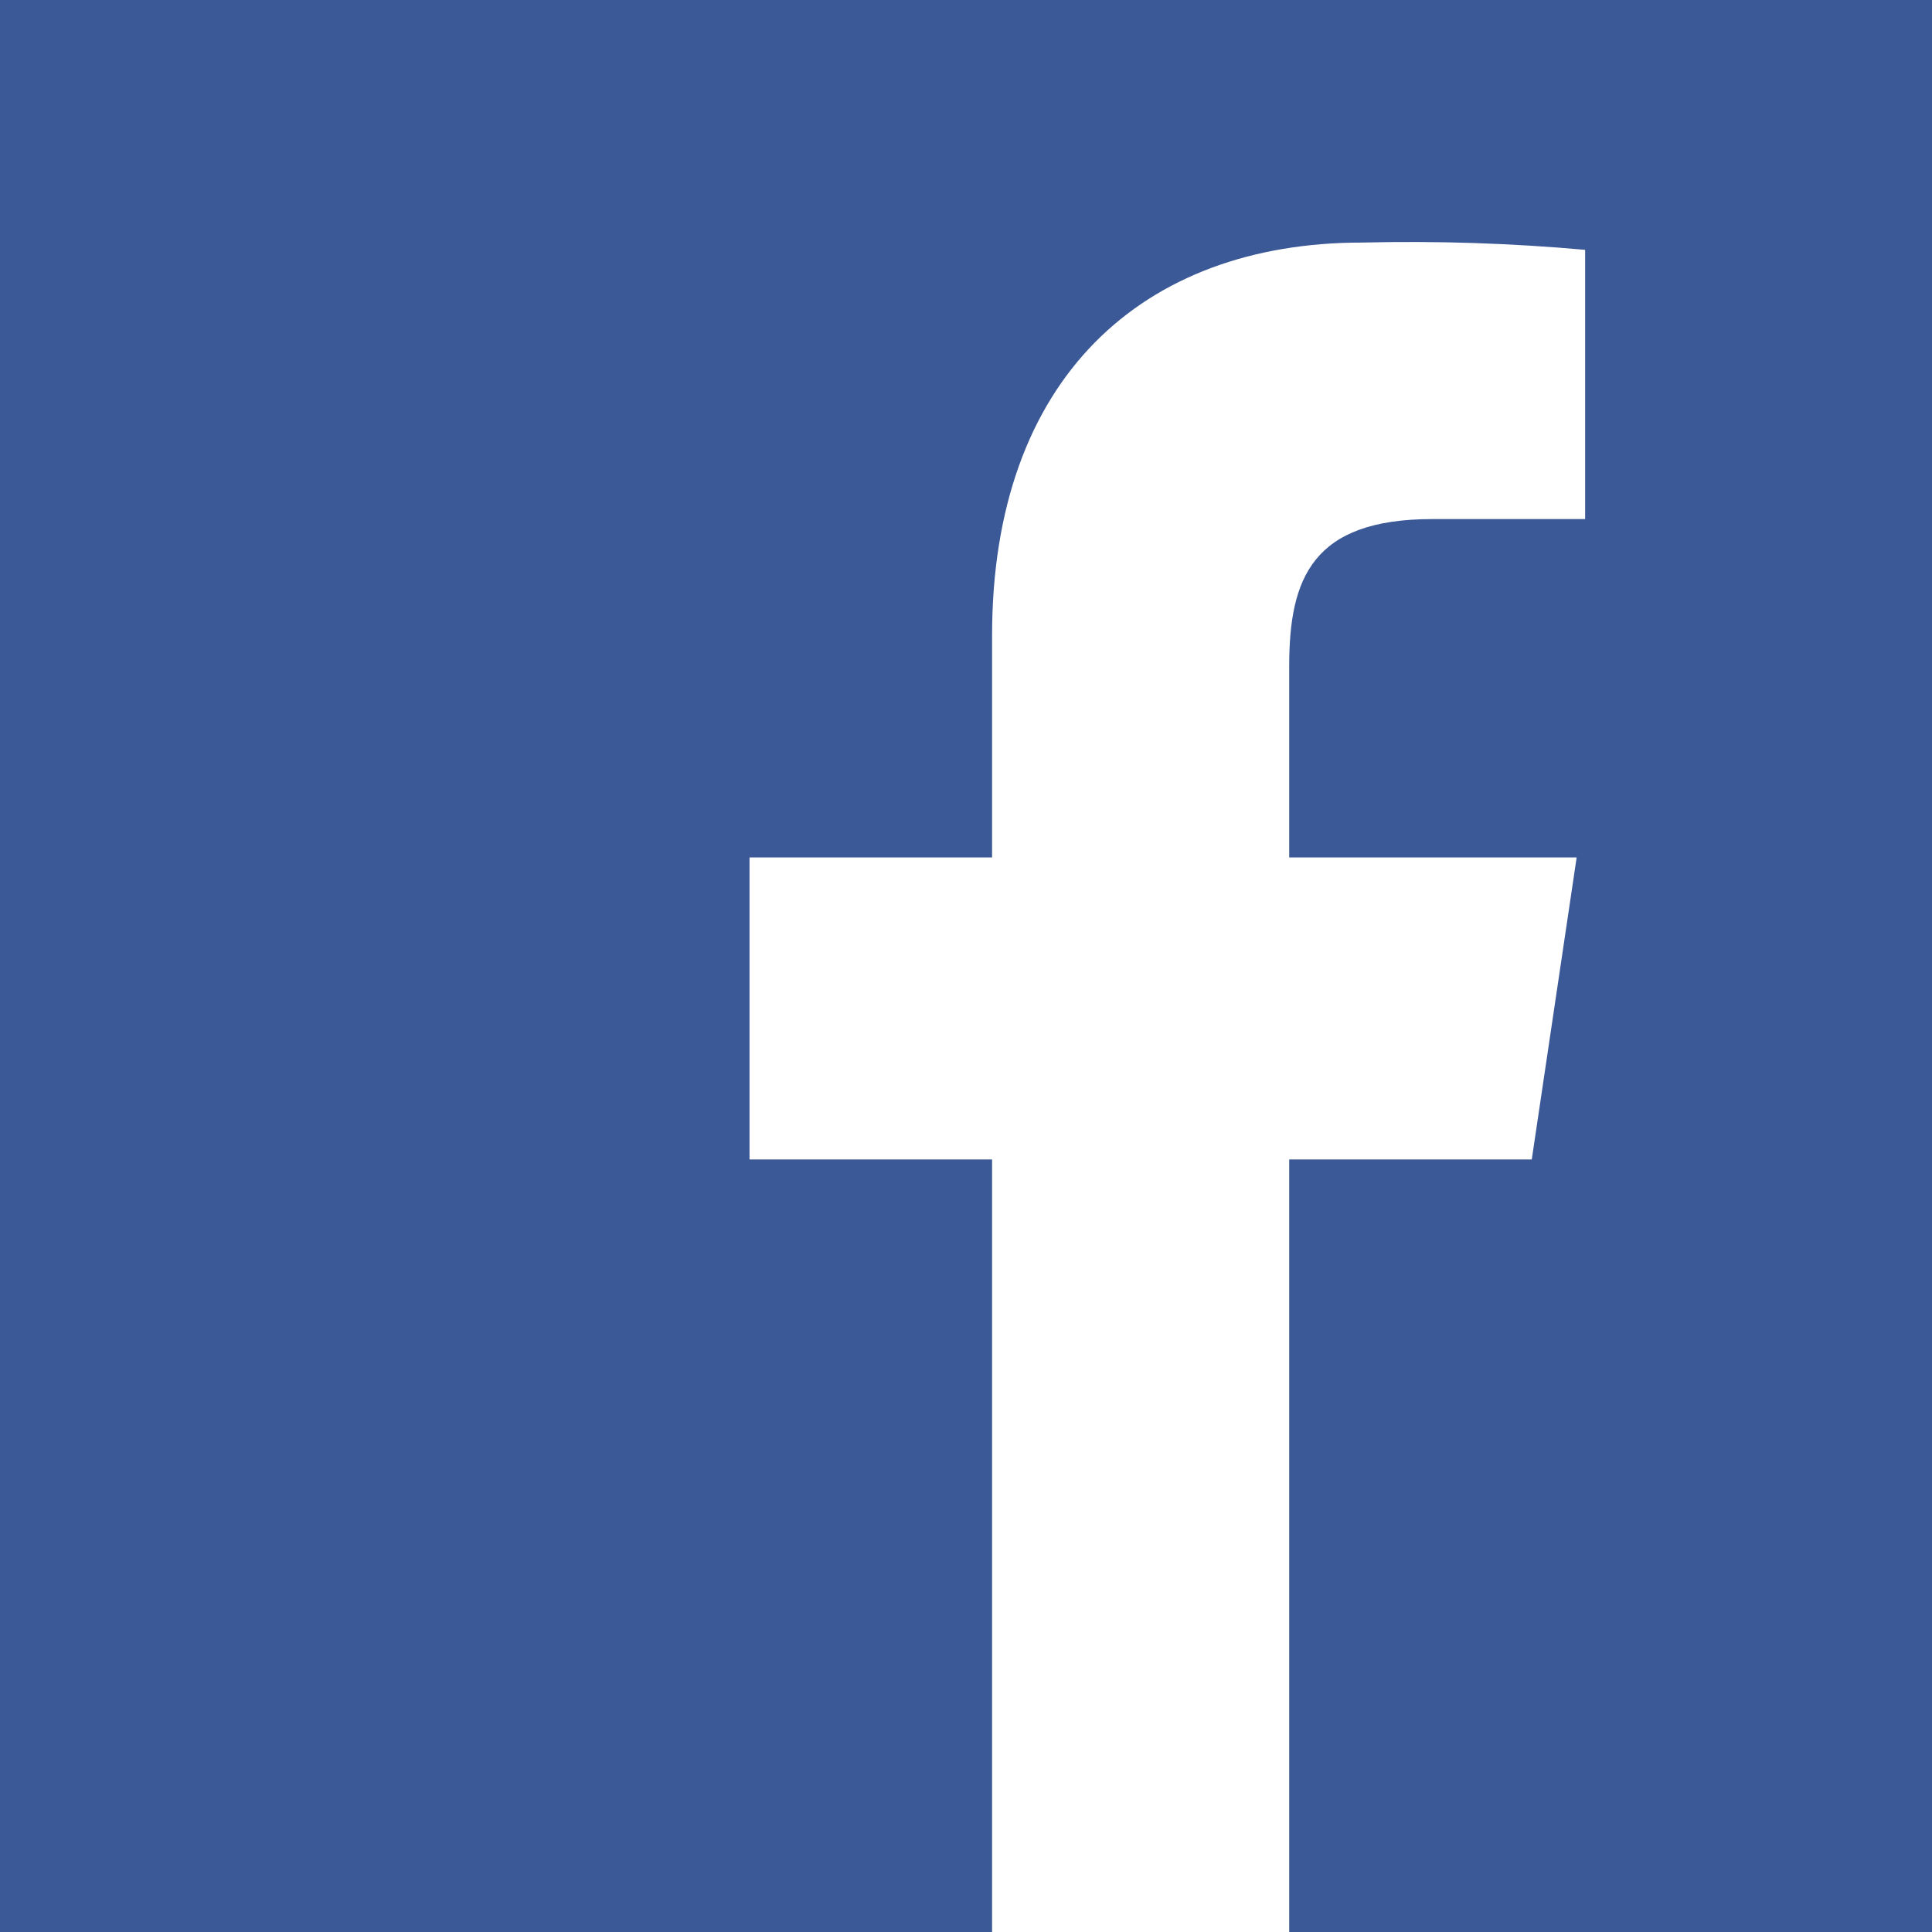
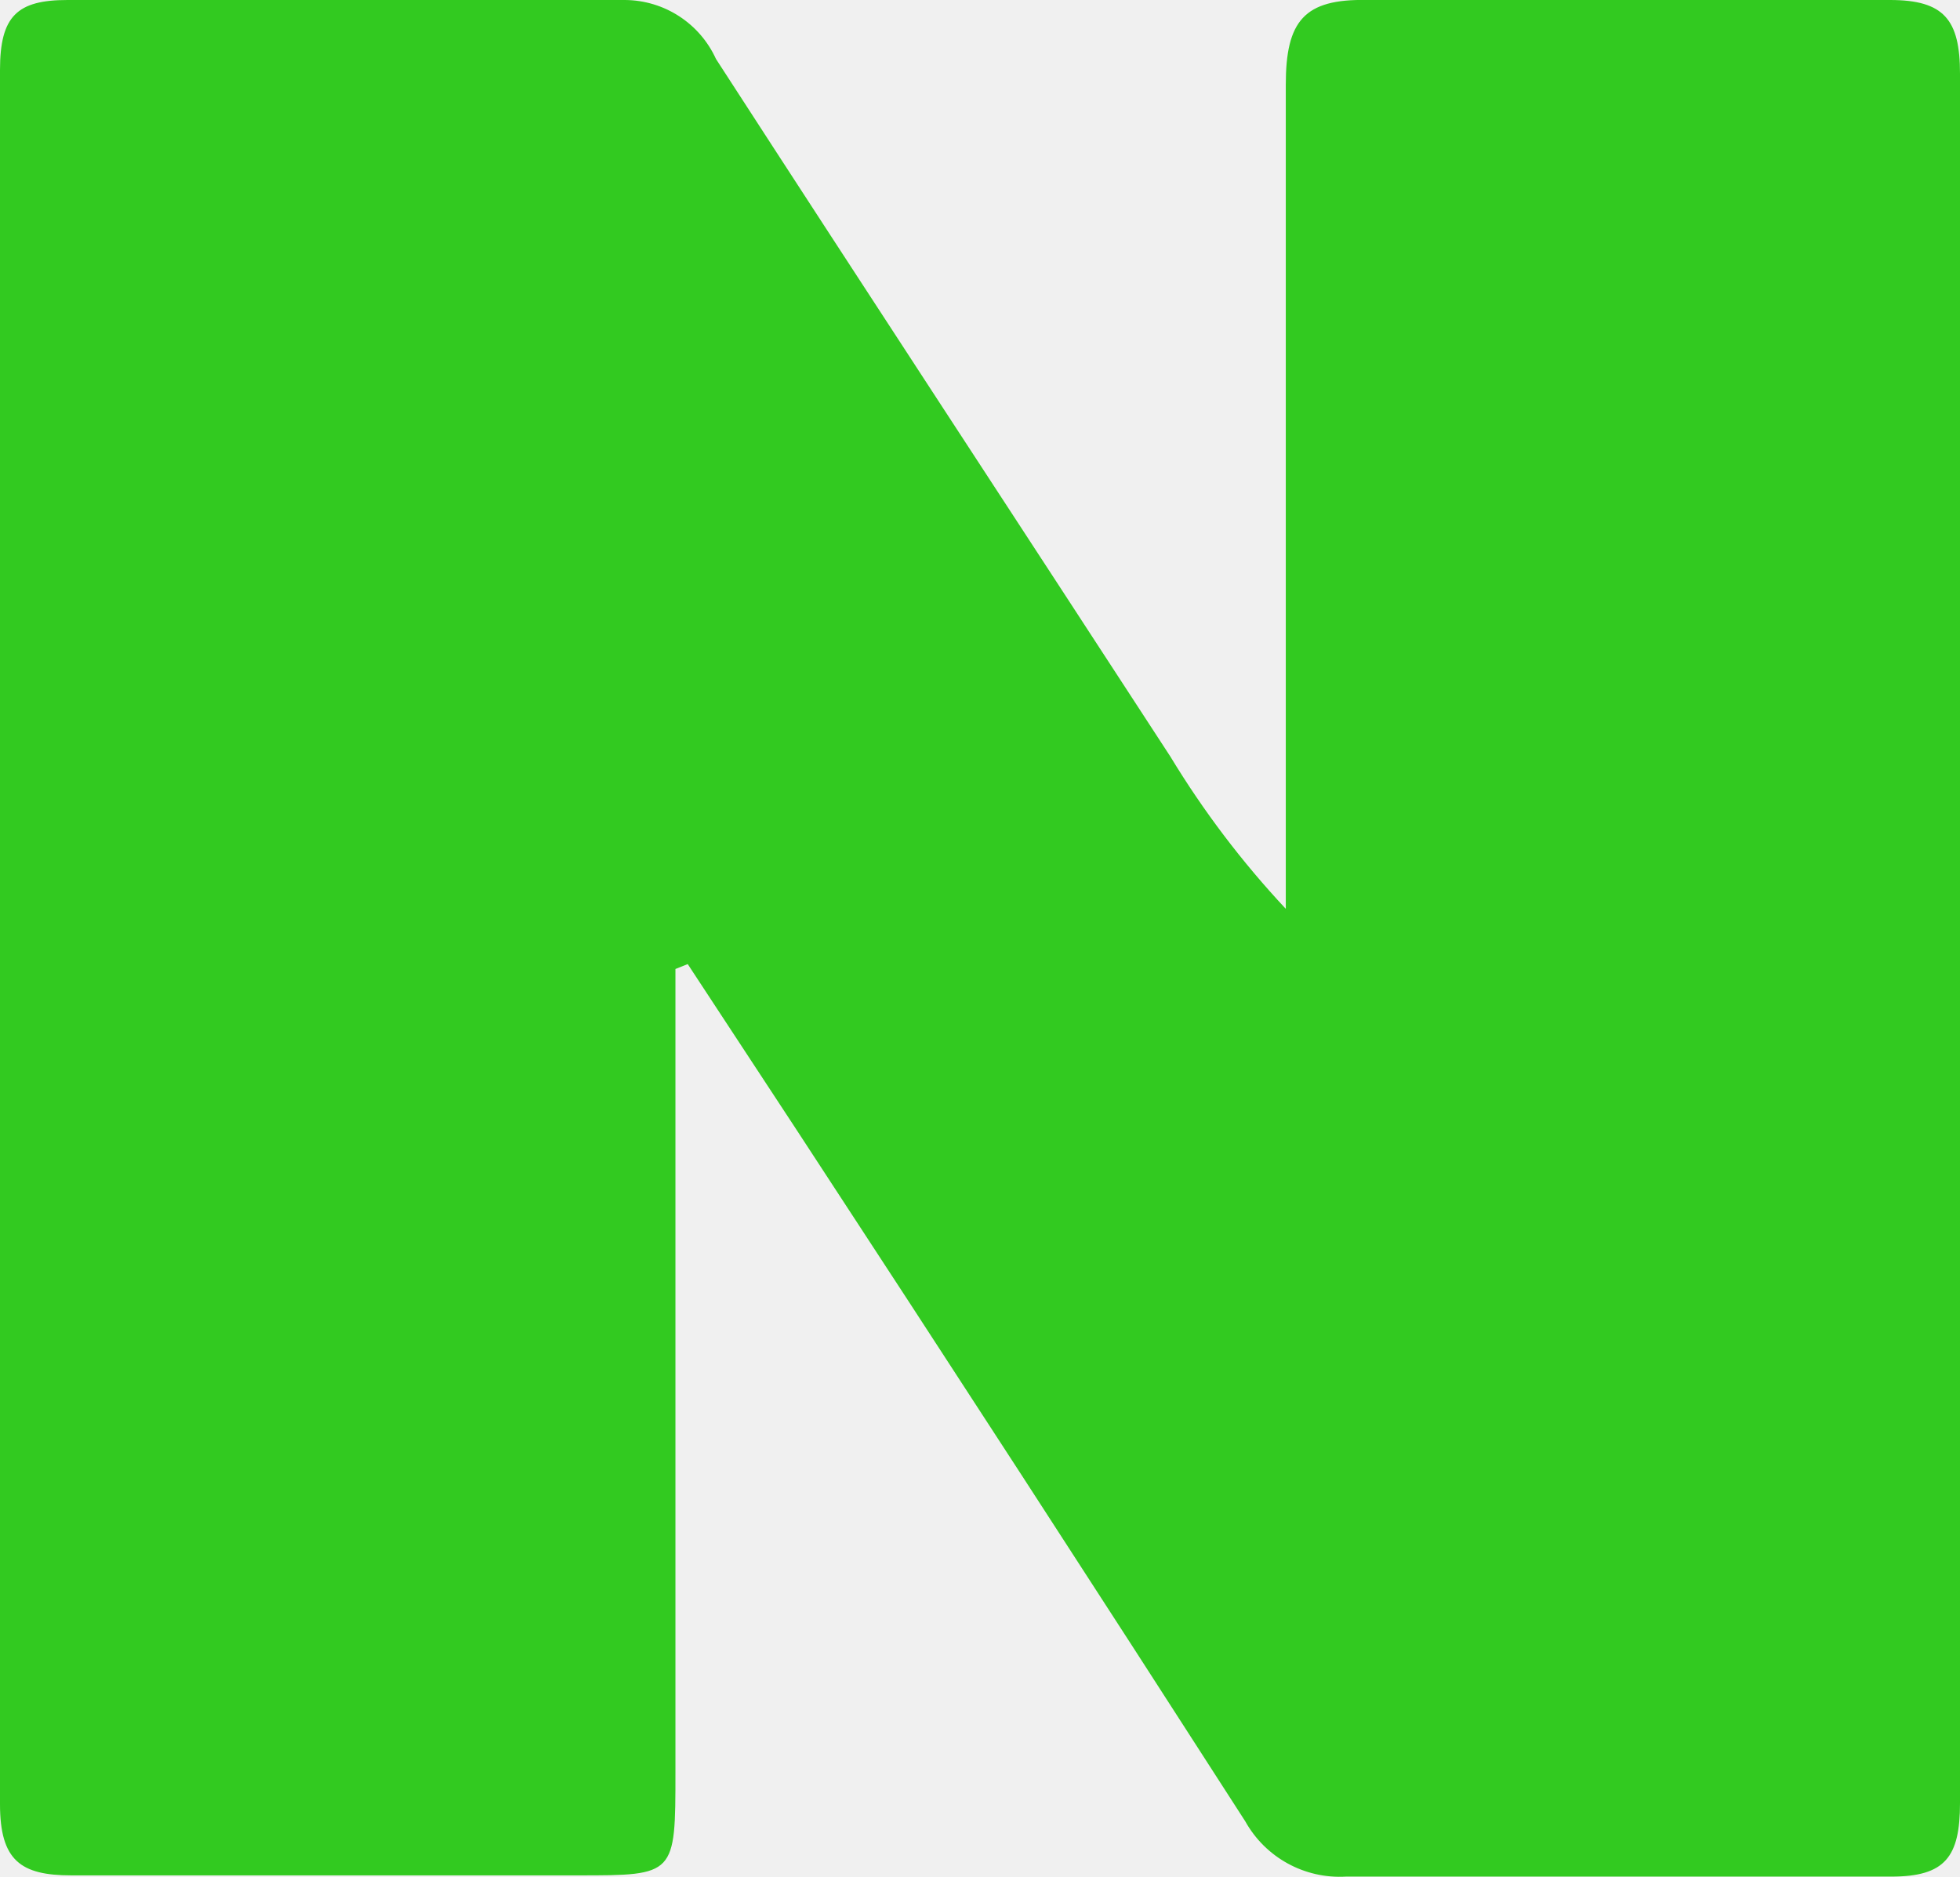
- <svg xmlns="http://www.w3.org/2000/svg" viewBox="0 0 15.93 15.93">
+ <svg xmlns="http://www.w3.org/2000/svg" viewBox="0 0 15.96 15.28">
  <defs>
-     <style>.cls-1{fill:#3b5997;}.cls-2{fill:#fff;}</style>
+     <style>.cls-1{fill:#32ca20;fill-rule:evenodd;}</style>
  </defs>
  <g id="Layer_2" data-name="Layer 2">
    <g id="레이어_1" data-name="레이어 1">
-       <rect class="cls-1" width="15.93" height="15.93" />
-       <path class="cls-2" d="M10.63,15.93V9.56h2L13,7.07H10.63V5.49c0-.72.19-1.21,1.18-1.21h1.26V2.06A16.16,16.16,0,0,0,11.23,2C9.42,2,8.18,3.12,8.18,5.24V7.07h-2V9.56H8.18v6.37Z" />
+       <path class="cls-1" d="M5.5,7.89v6.54c0,.84,0,.84-.79.84-1.38,0-2.75,0-4.13,0-.41,0-.58-.12-.58-.58Q0,7.64,0,.57C0,.13.14,0,.55,0c1.51,0,3,0,4.54,0a.82.82,0,0,1,.74.48c1.23,1.9,2.47,3.79,3.7,5.68a7.51,7.51,0,0,0,.94,1.24V6.85c0-2,0-4.11,0-6.16,0-.52.15-.7.66-.69C12.54,0,14,0,15.39,0c.44,0,.57.16.57.6q0,7,0,14.08c0,.44-.12.6-.56.6q-2.22,0-4.44,0a.88.88,0,0,1-.82-.45Q8.32,12,6.48,9.19L5.6,7.85Z" />
    </g>
  </g>
</svg>
